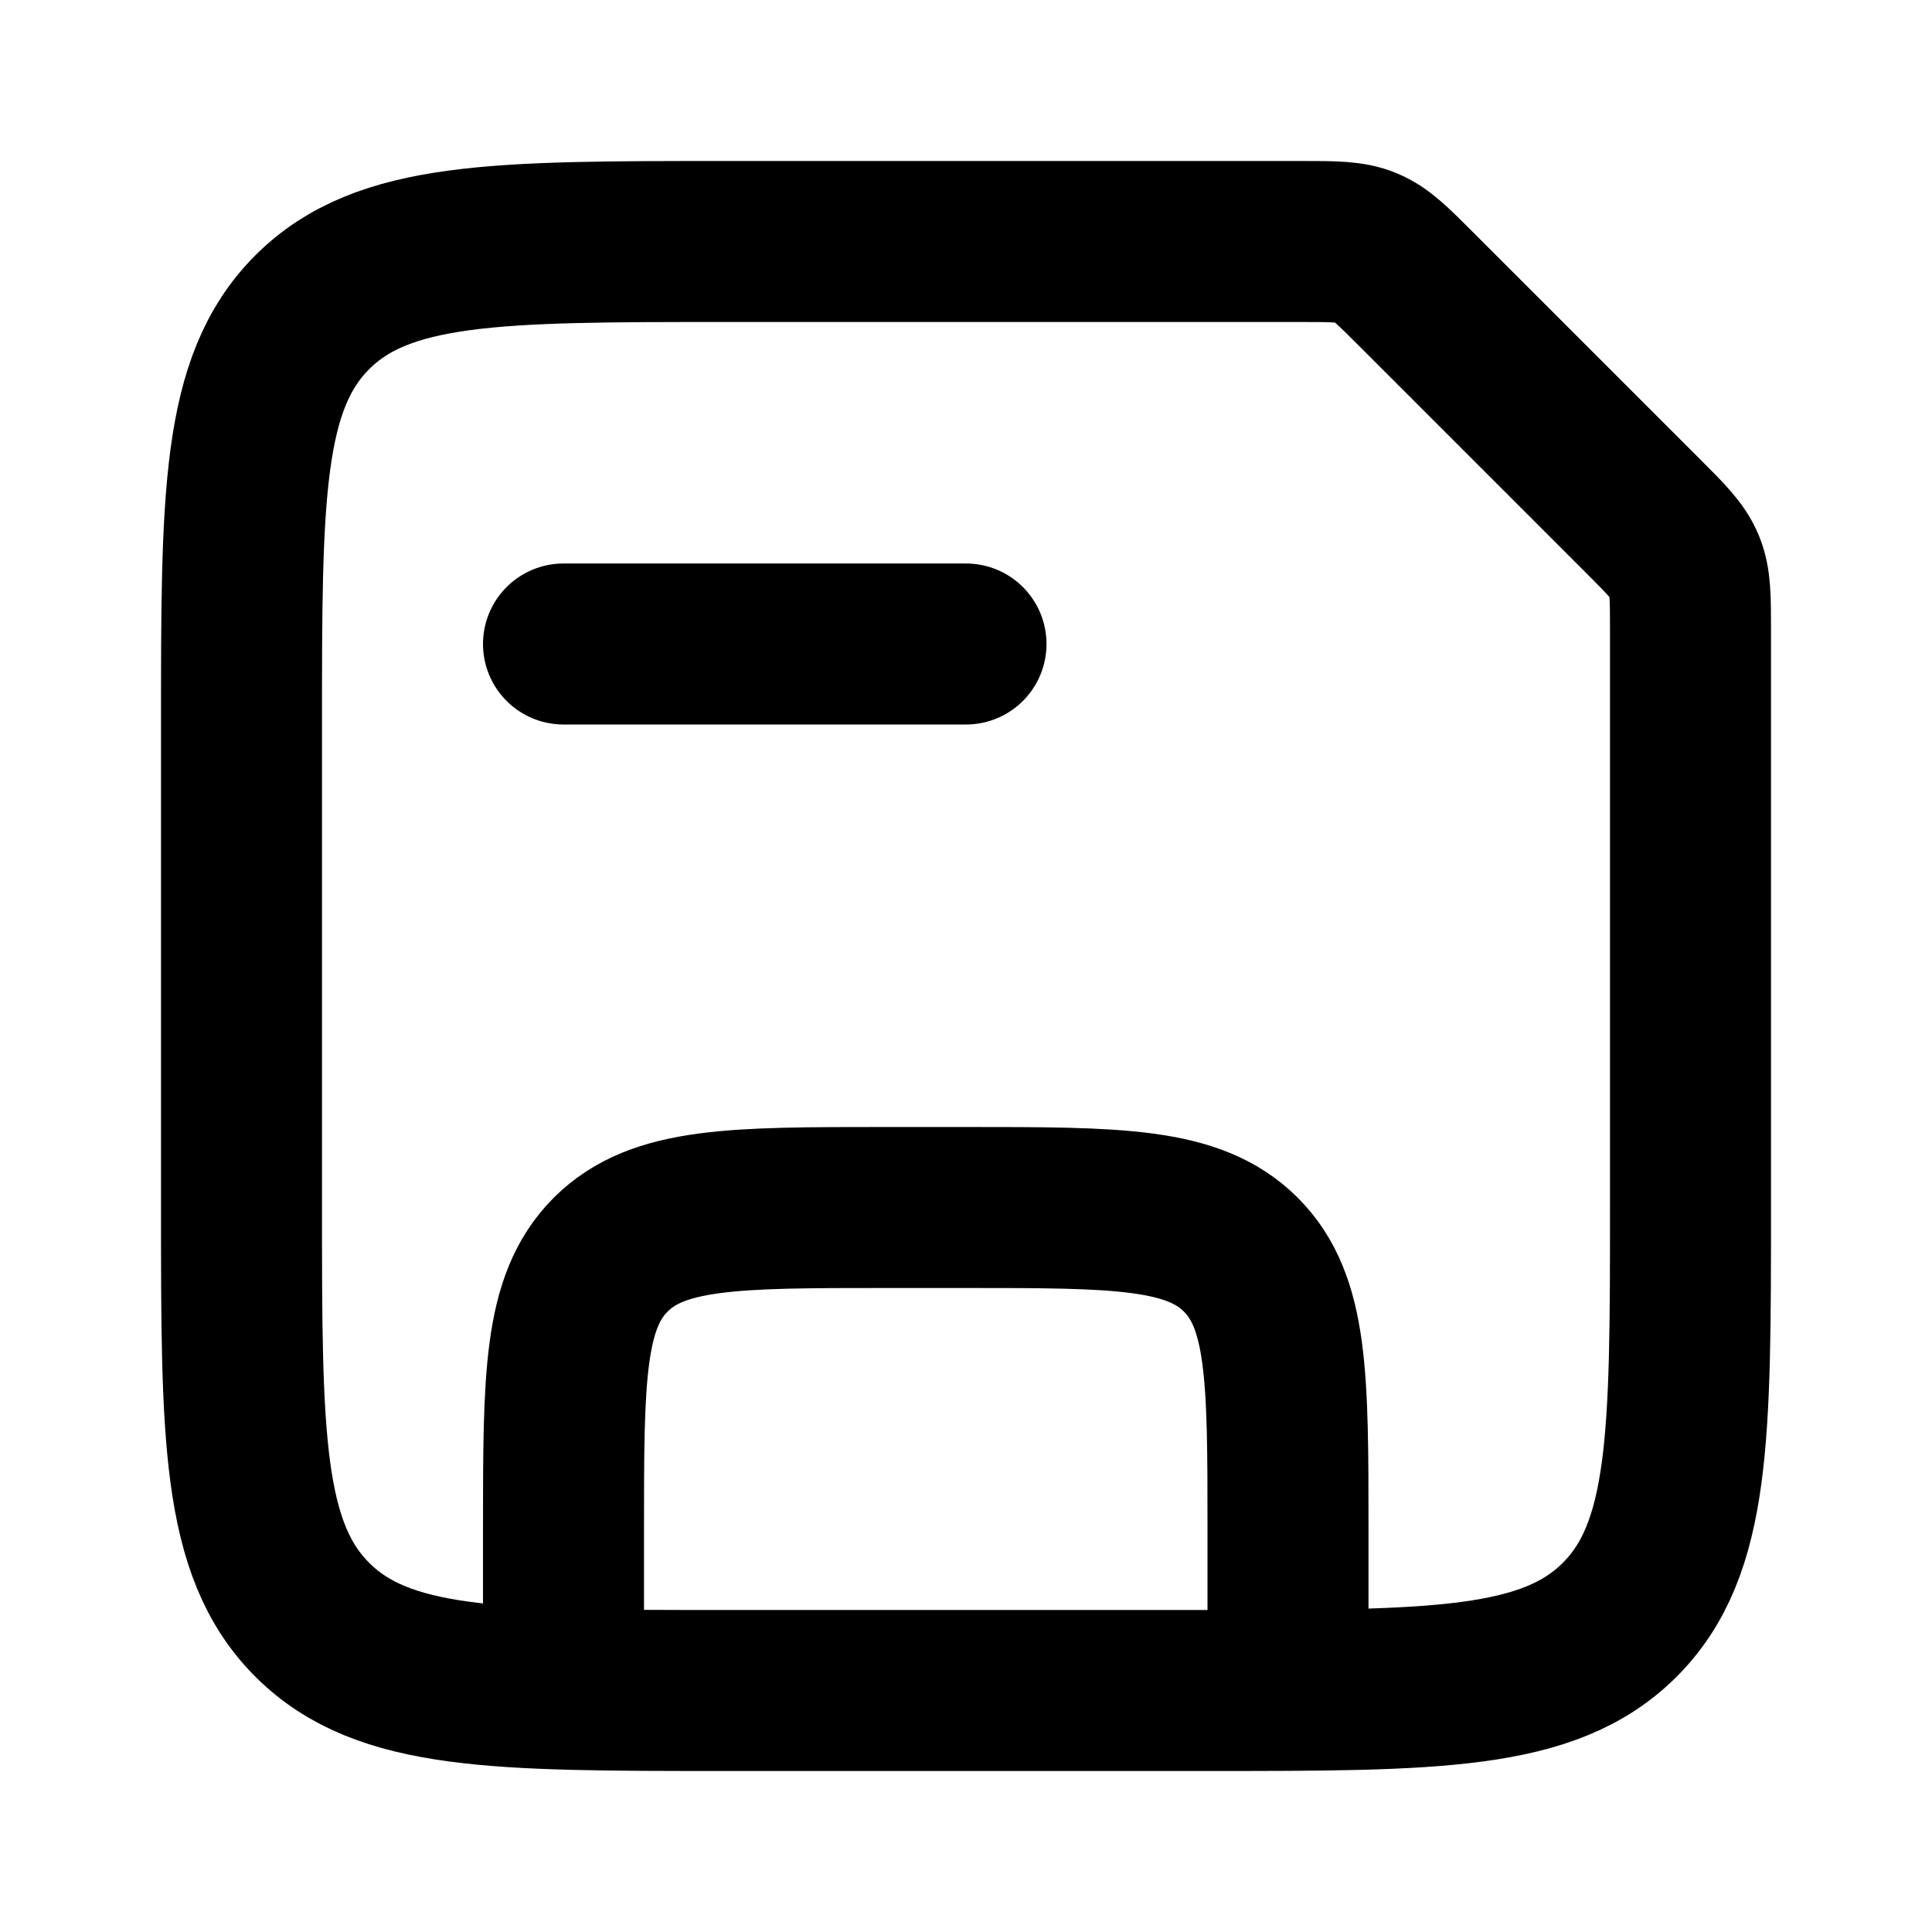
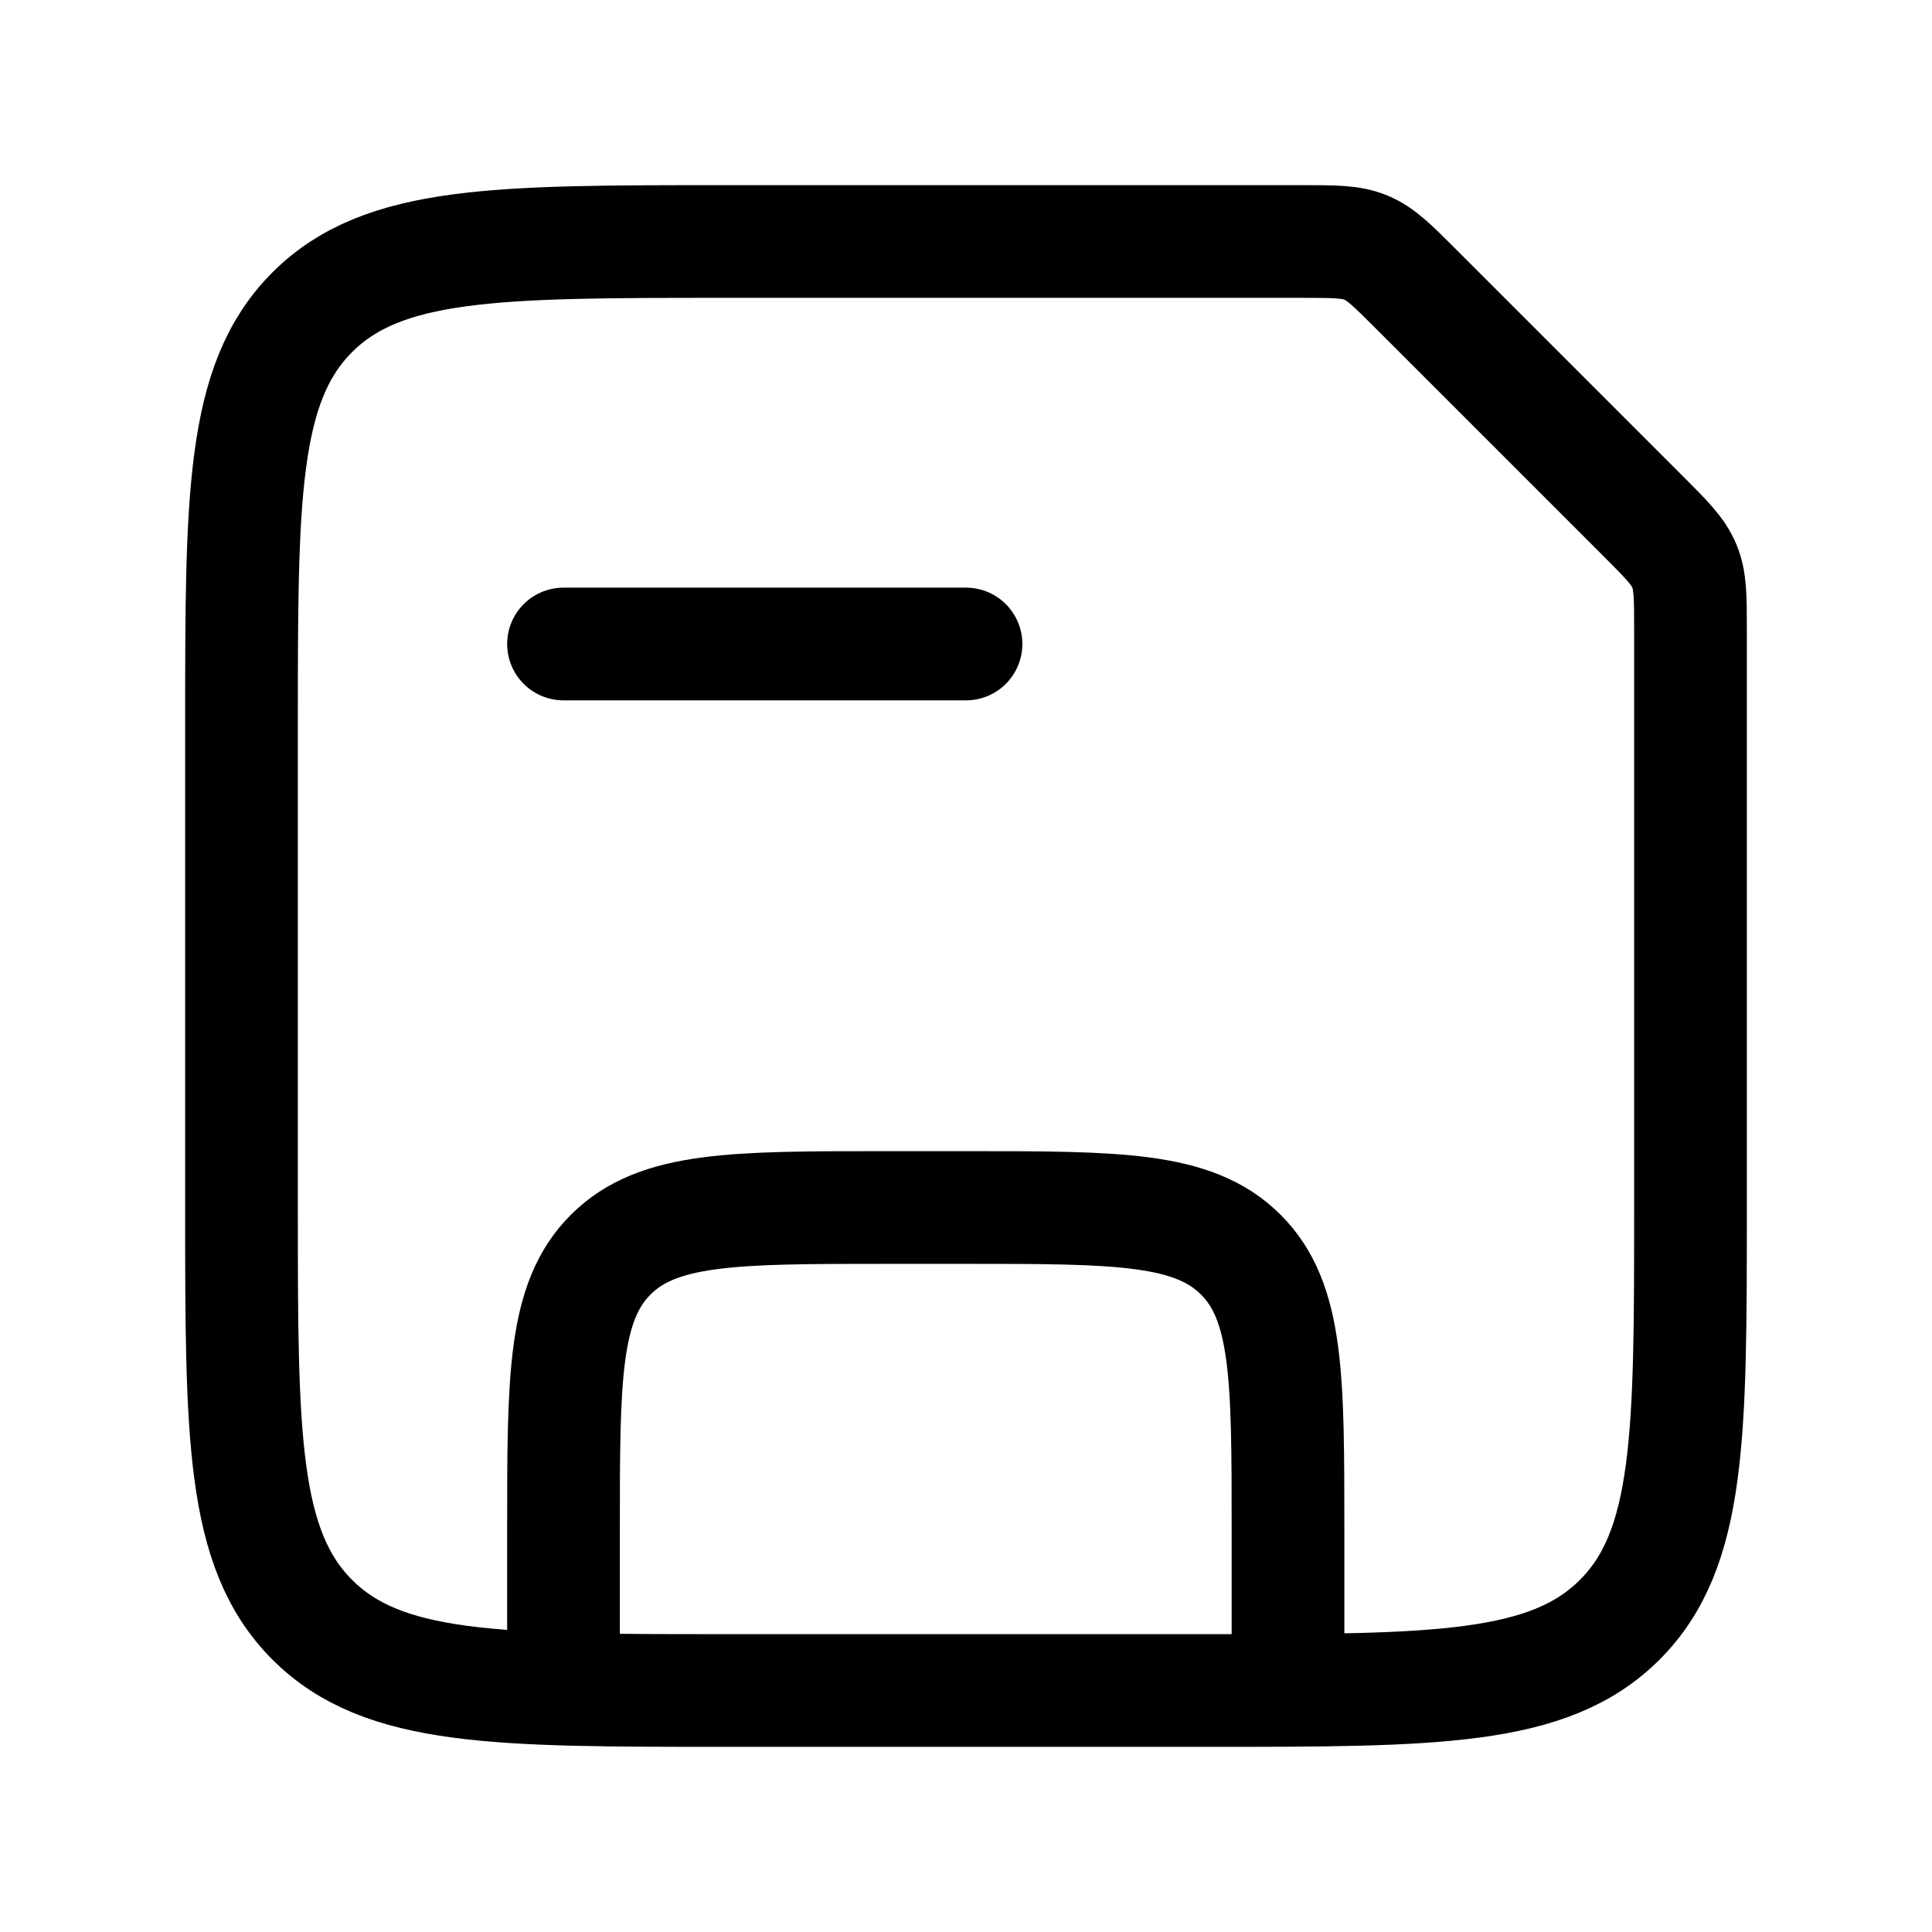
<svg xmlns="http://www.w3.org/2000/svg" width="24" height="24" viewBox="0 0 24 24" fill="none">
-   <path d="M16 21V19C16 17.114 16 16.172 15.414 15.586C14.828 15 13.886 15 12 15H11C9.114 15 8.172 15 7.586 15.586C7 16.172 7 17.114 7 19V21" stroke="currentColor" stroke-width="2" />
-   <path d="M7 8H12" stroke="currentColor" stroke-width="2" stroke-linecap="round" />
-   <path d="M3 9C3 6.172 3 4.757 3.879 3.879C4.757 3 6.172 3 9 3H16.172C16.58 3 16.785 3 16.968 3.076C17.152 3.152 17.297 3.297 17.586 3.586L20.414 6.414C20.703 6.703 20.848 6.848 20.924 7.032C21 7.215 21 7.42 21 7.828V15C21 17.828 21 19.243 20.121 20.121C19.243 21 17.828 21 15 21H9C6.172 21 4.757 21 3.879 20.121C3 19.243 3 17.828 3 15V9Z" stroke="currentColor" stroke-width="2" />
+   <path d="M16 21V19C16 17.114 16 16.172 15.414 15.586C14.828 15 13.886 15 12 15H11C9.114 15 8.172 15 7.586 15.586C7 16.172 7 17.114 7 19V21" stroke="currentColor" stroke-width="1.4" />
+   <path d="M7 8H12" stroke="currentColor" stroke-width="1.4" stroke-linecap="round" />
+   <path d="M3 9C3 6.172 3 4.757 3.879 3.879C4.757 3 6.172 3 9 3H16.172C16.58 3 16.785 3 16.968 3.076C17.152 3.152 17.297 3.297 17.586 3.586L20.414 6.414C20.703 6.703 20.848 6.848 20.924 7.032C21 7.215 21 7.42 21 7.828V15C21 17.828 21 19.243 20.121 20.121C19.243 21 17.828 21 15 21H9C6.172 21 4.757 21 3.879 20.121C3 19.243 3 17.828 3 15V9Z" stroke="currentColor" stroke-width="1.4" />
</svg>
